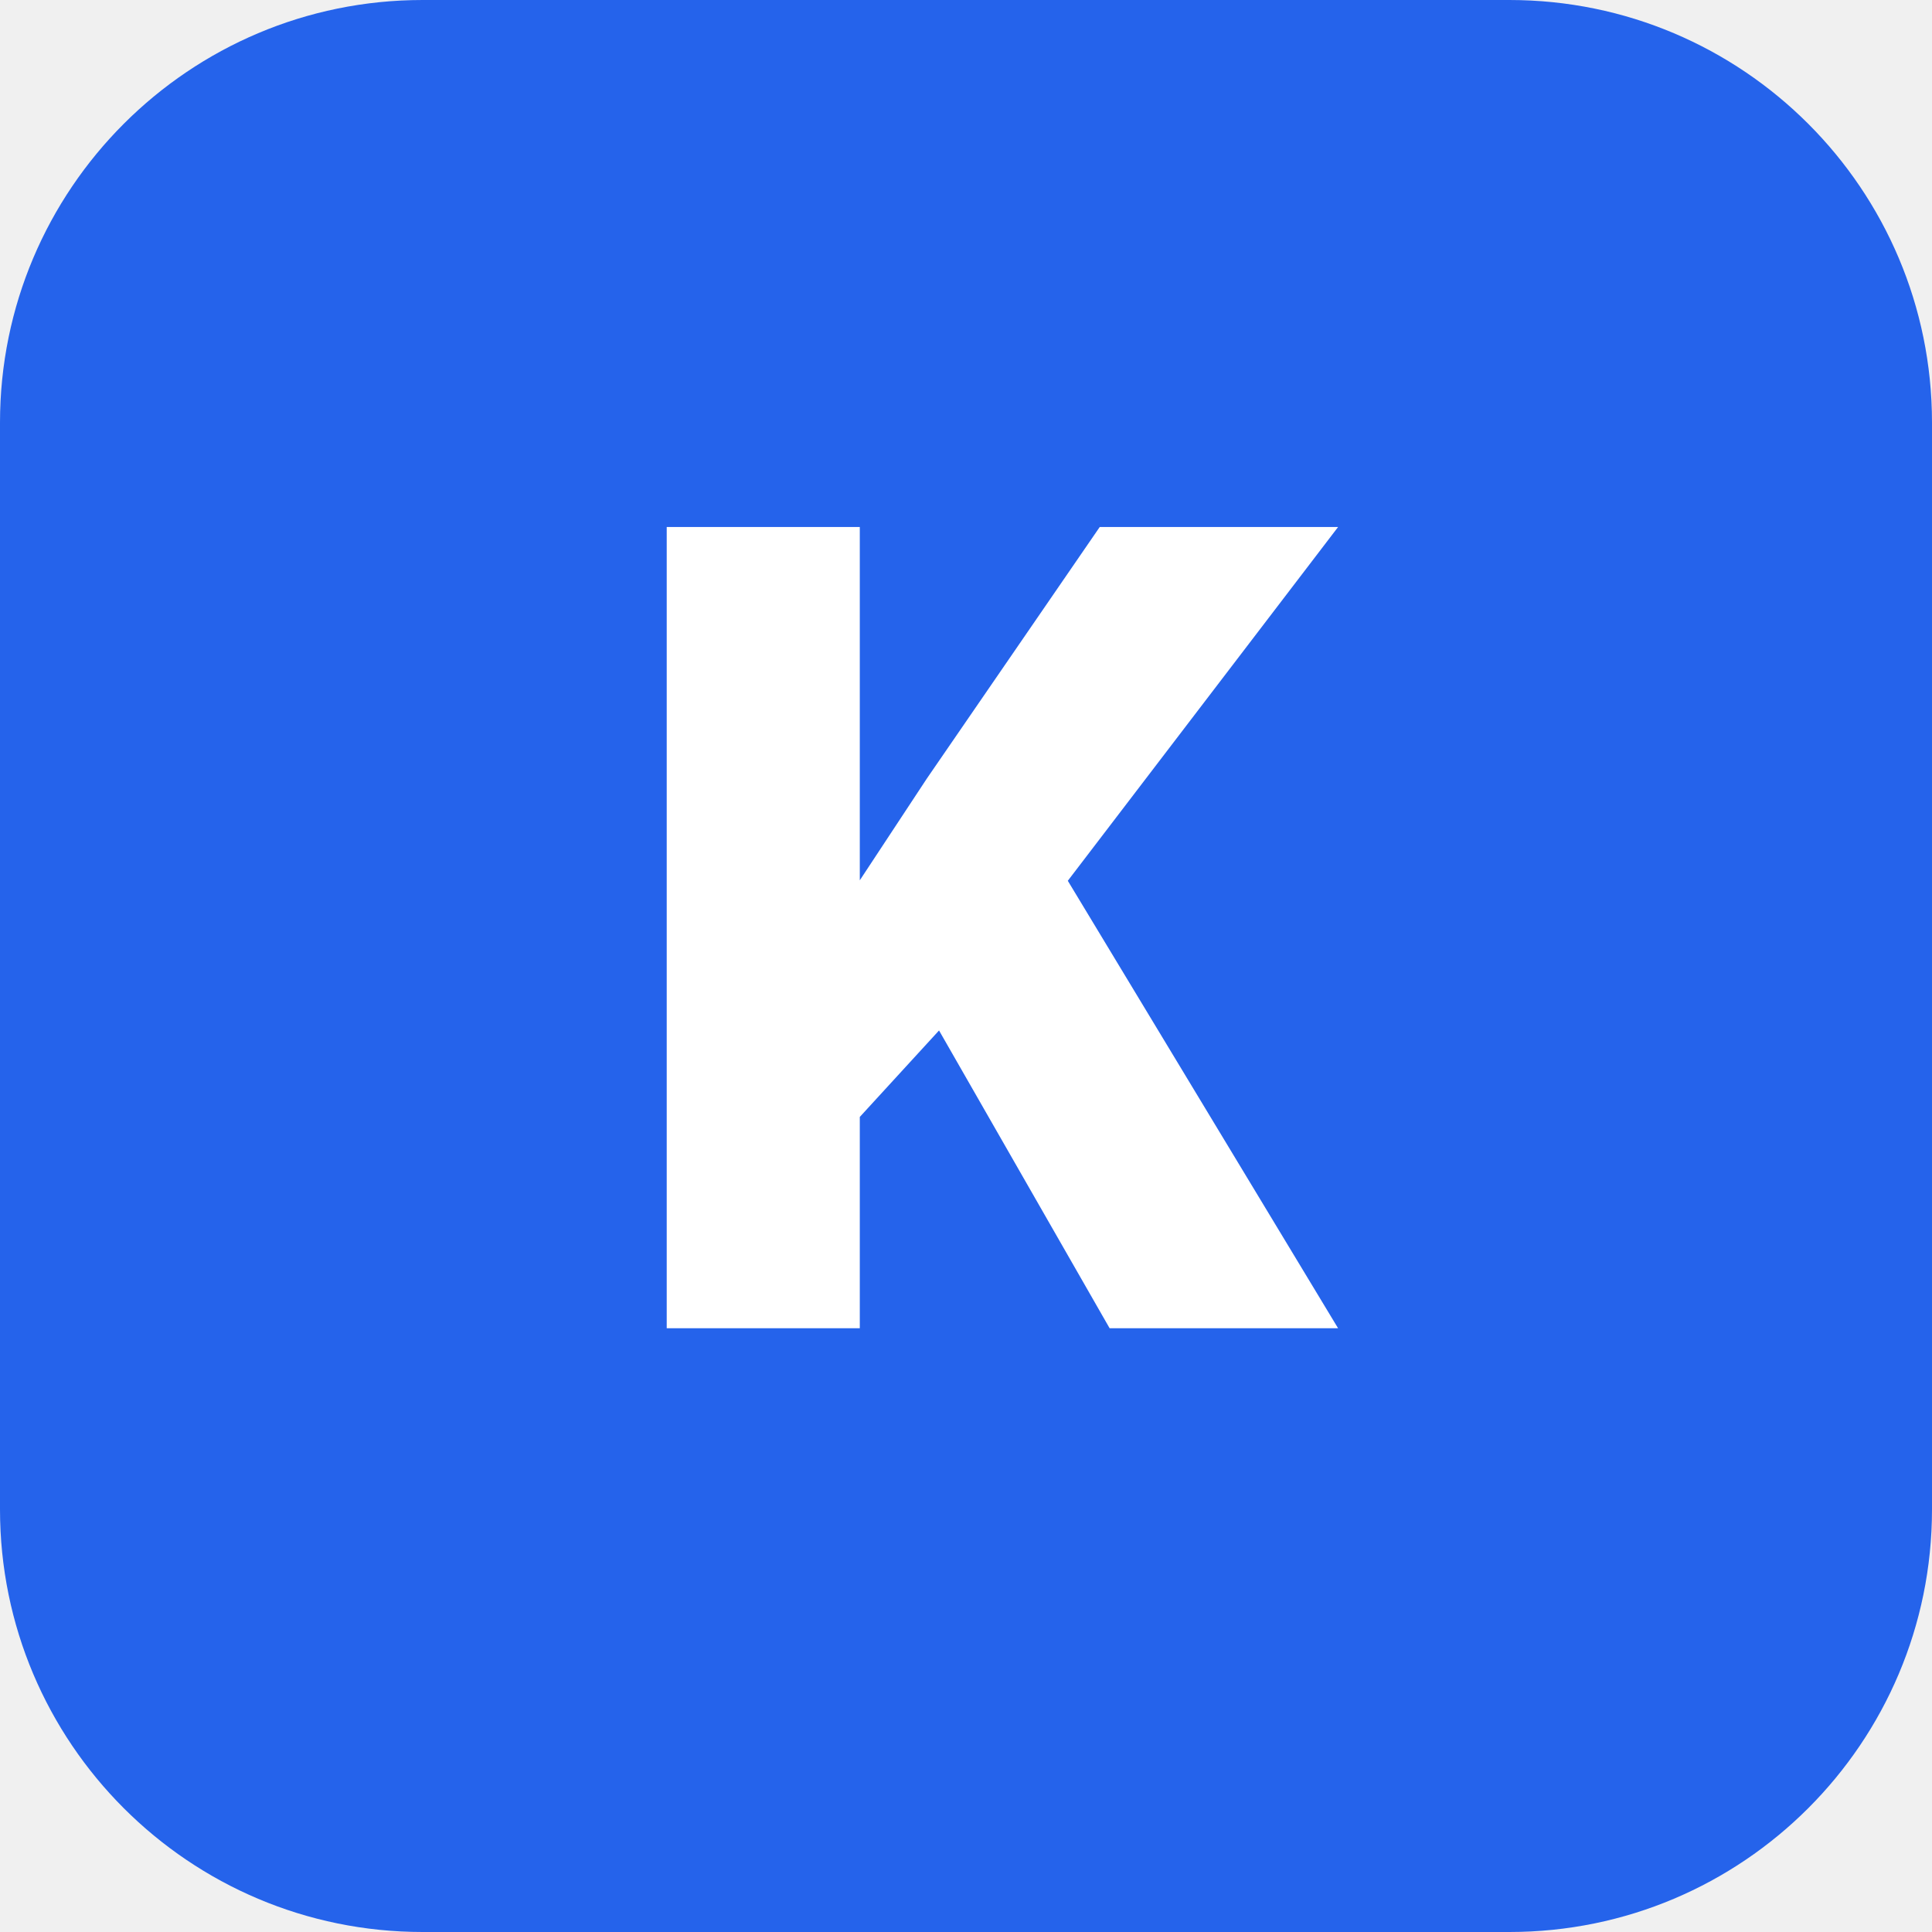
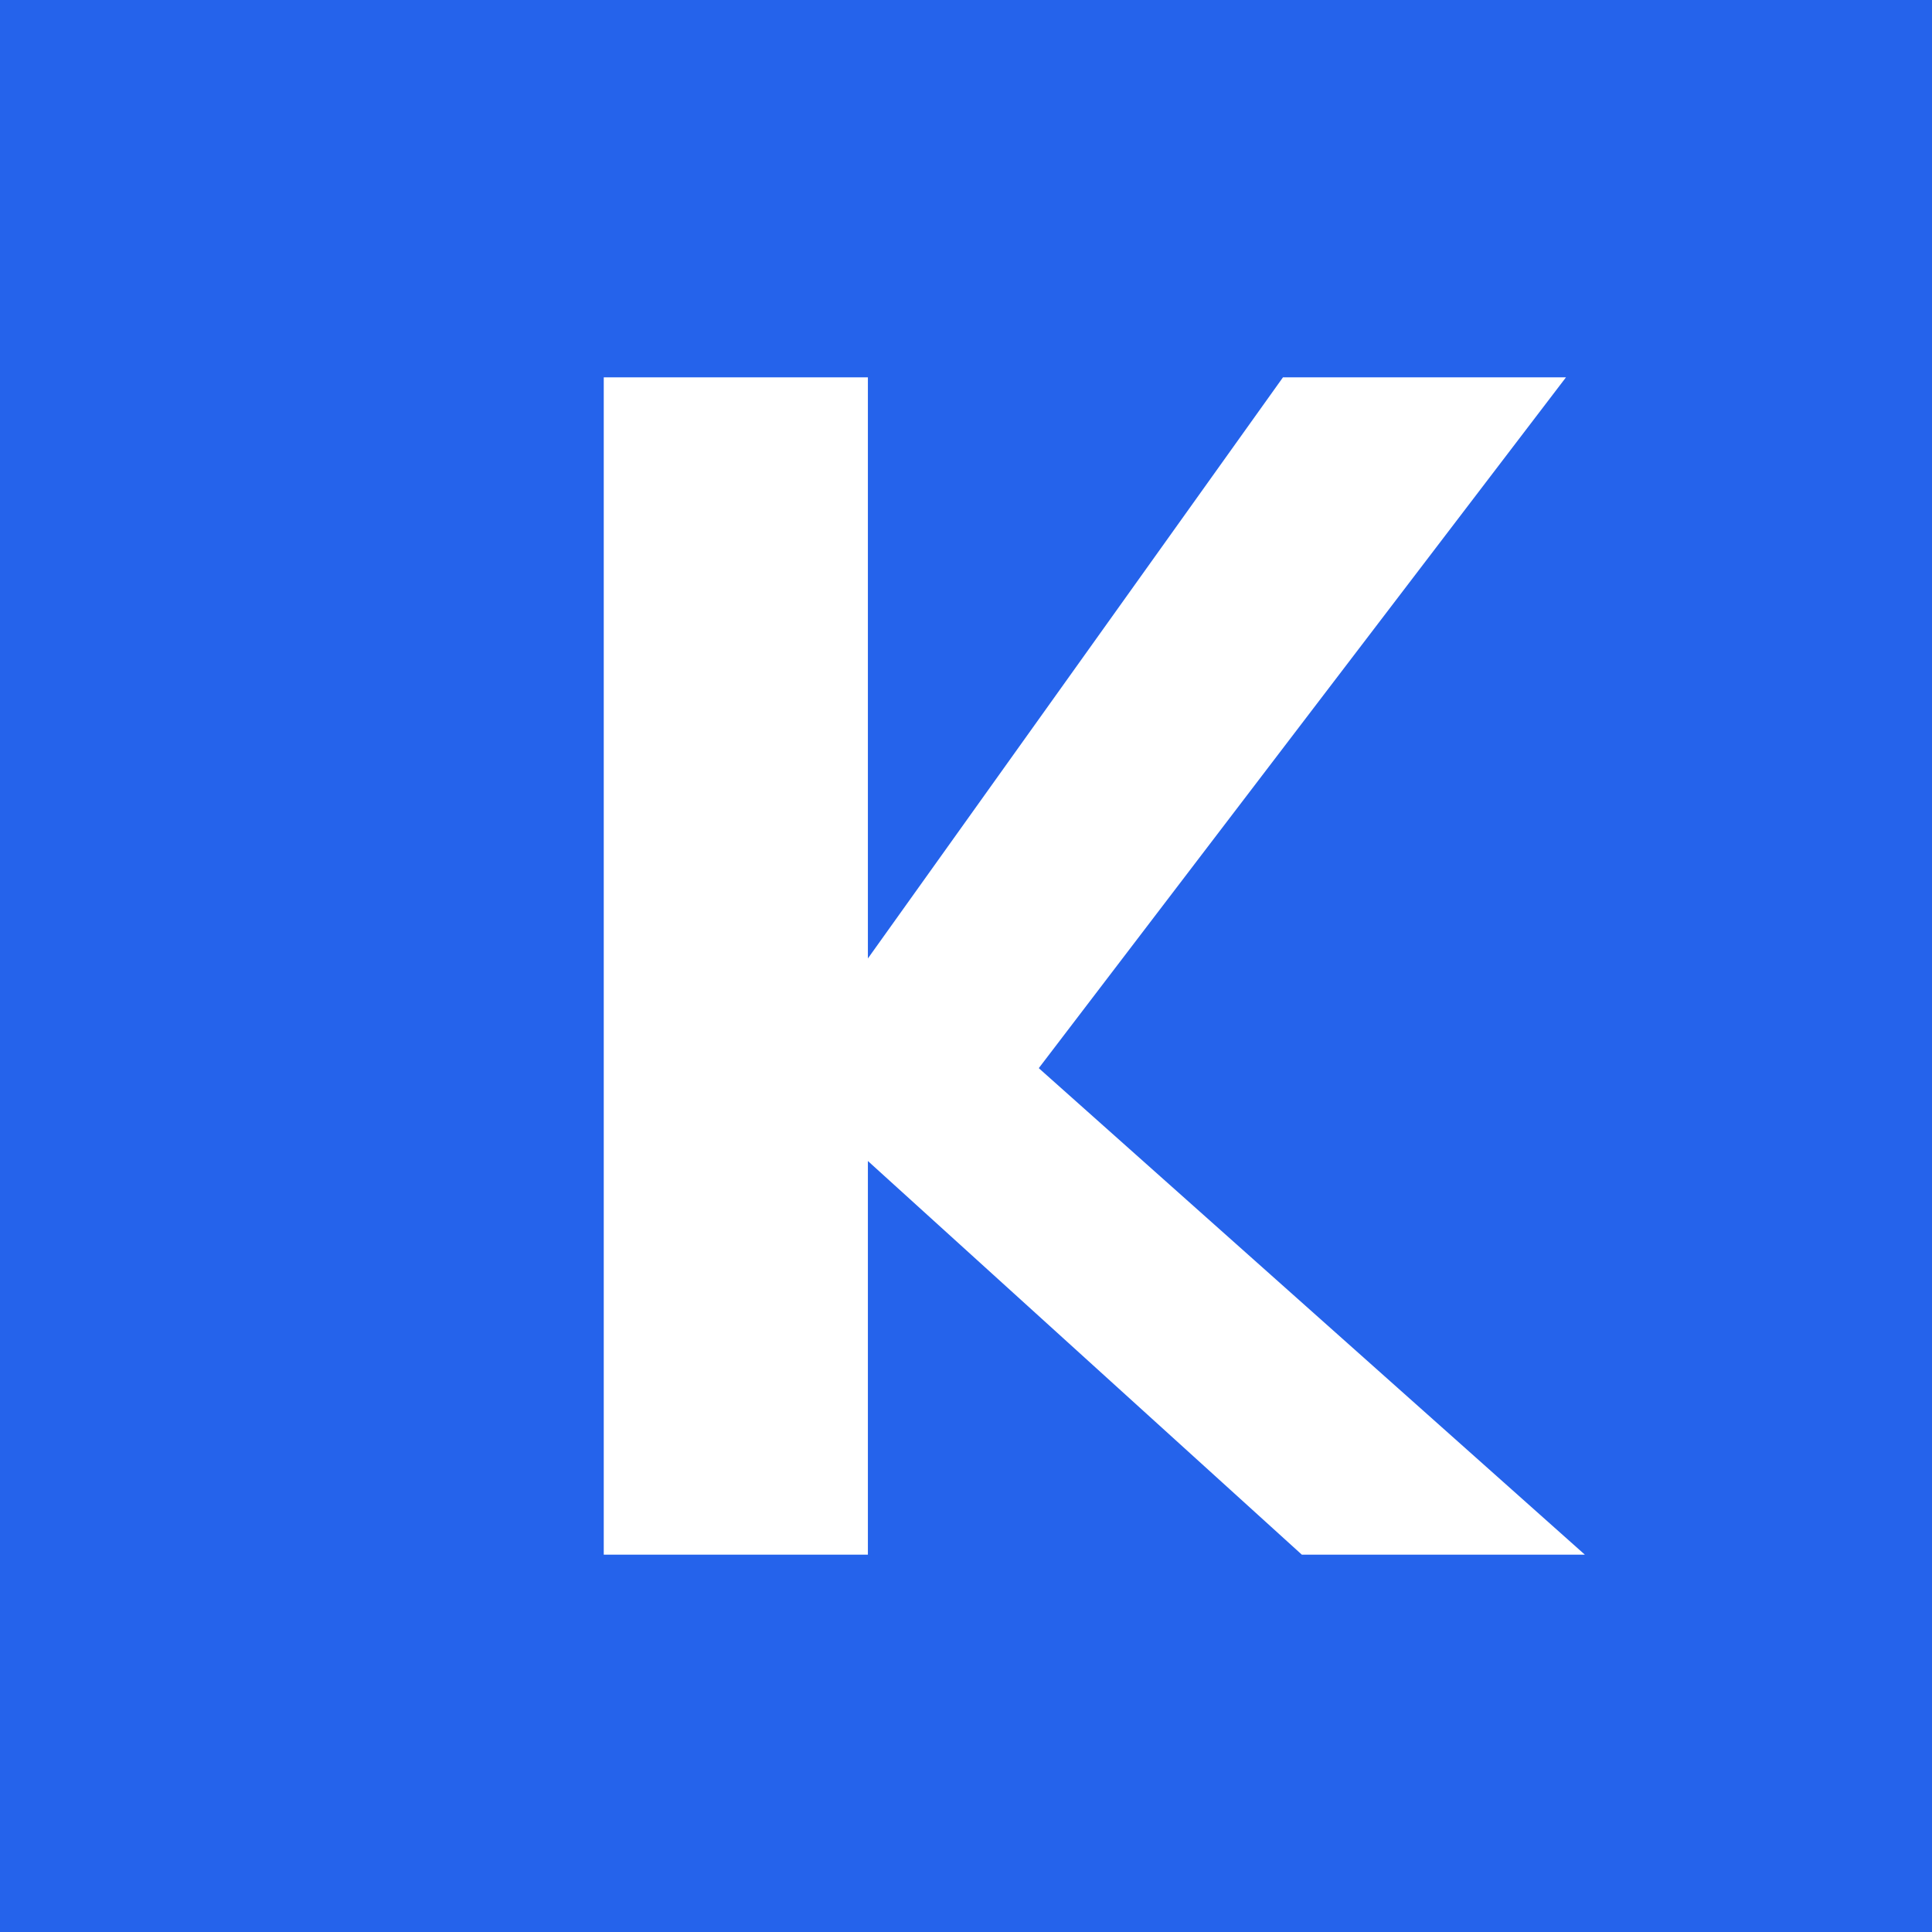
- <svg xmlns="http://www.w3.org/2000/svg" width="192" height="192" viewBox="0 0 192 192">
-   <rect width="192" height="192" rx="42" fill="#2563eb" />
-   <text x="96" y="132" font-family="-apple-system, BlinkMacSystemFont, 'Segoe UI', Roboto, sans-serif" font-weight="900" font-size="112" fill="#ffffff" text-anchor="middle">K</text>
+ <svg xmlns="http://www.w3.org/2000/svg" width="512" height="512" viewBox="0 0 512 512">
+   <rect width="512" height="512" fill="#2563eb" />
+   <path d="M 160 100 L 230 100 L 230 412 L 160 412 Z" fill="#ffffff" />
+   <path d="M 215 275 L 340 100 L 415 100 L 270 290 Z" fill="#ffffff" />
+   <path d="M 255 265 L 420 412 L 345 412 L 205 285 Z" fill="#ffffff" />
</svg>
